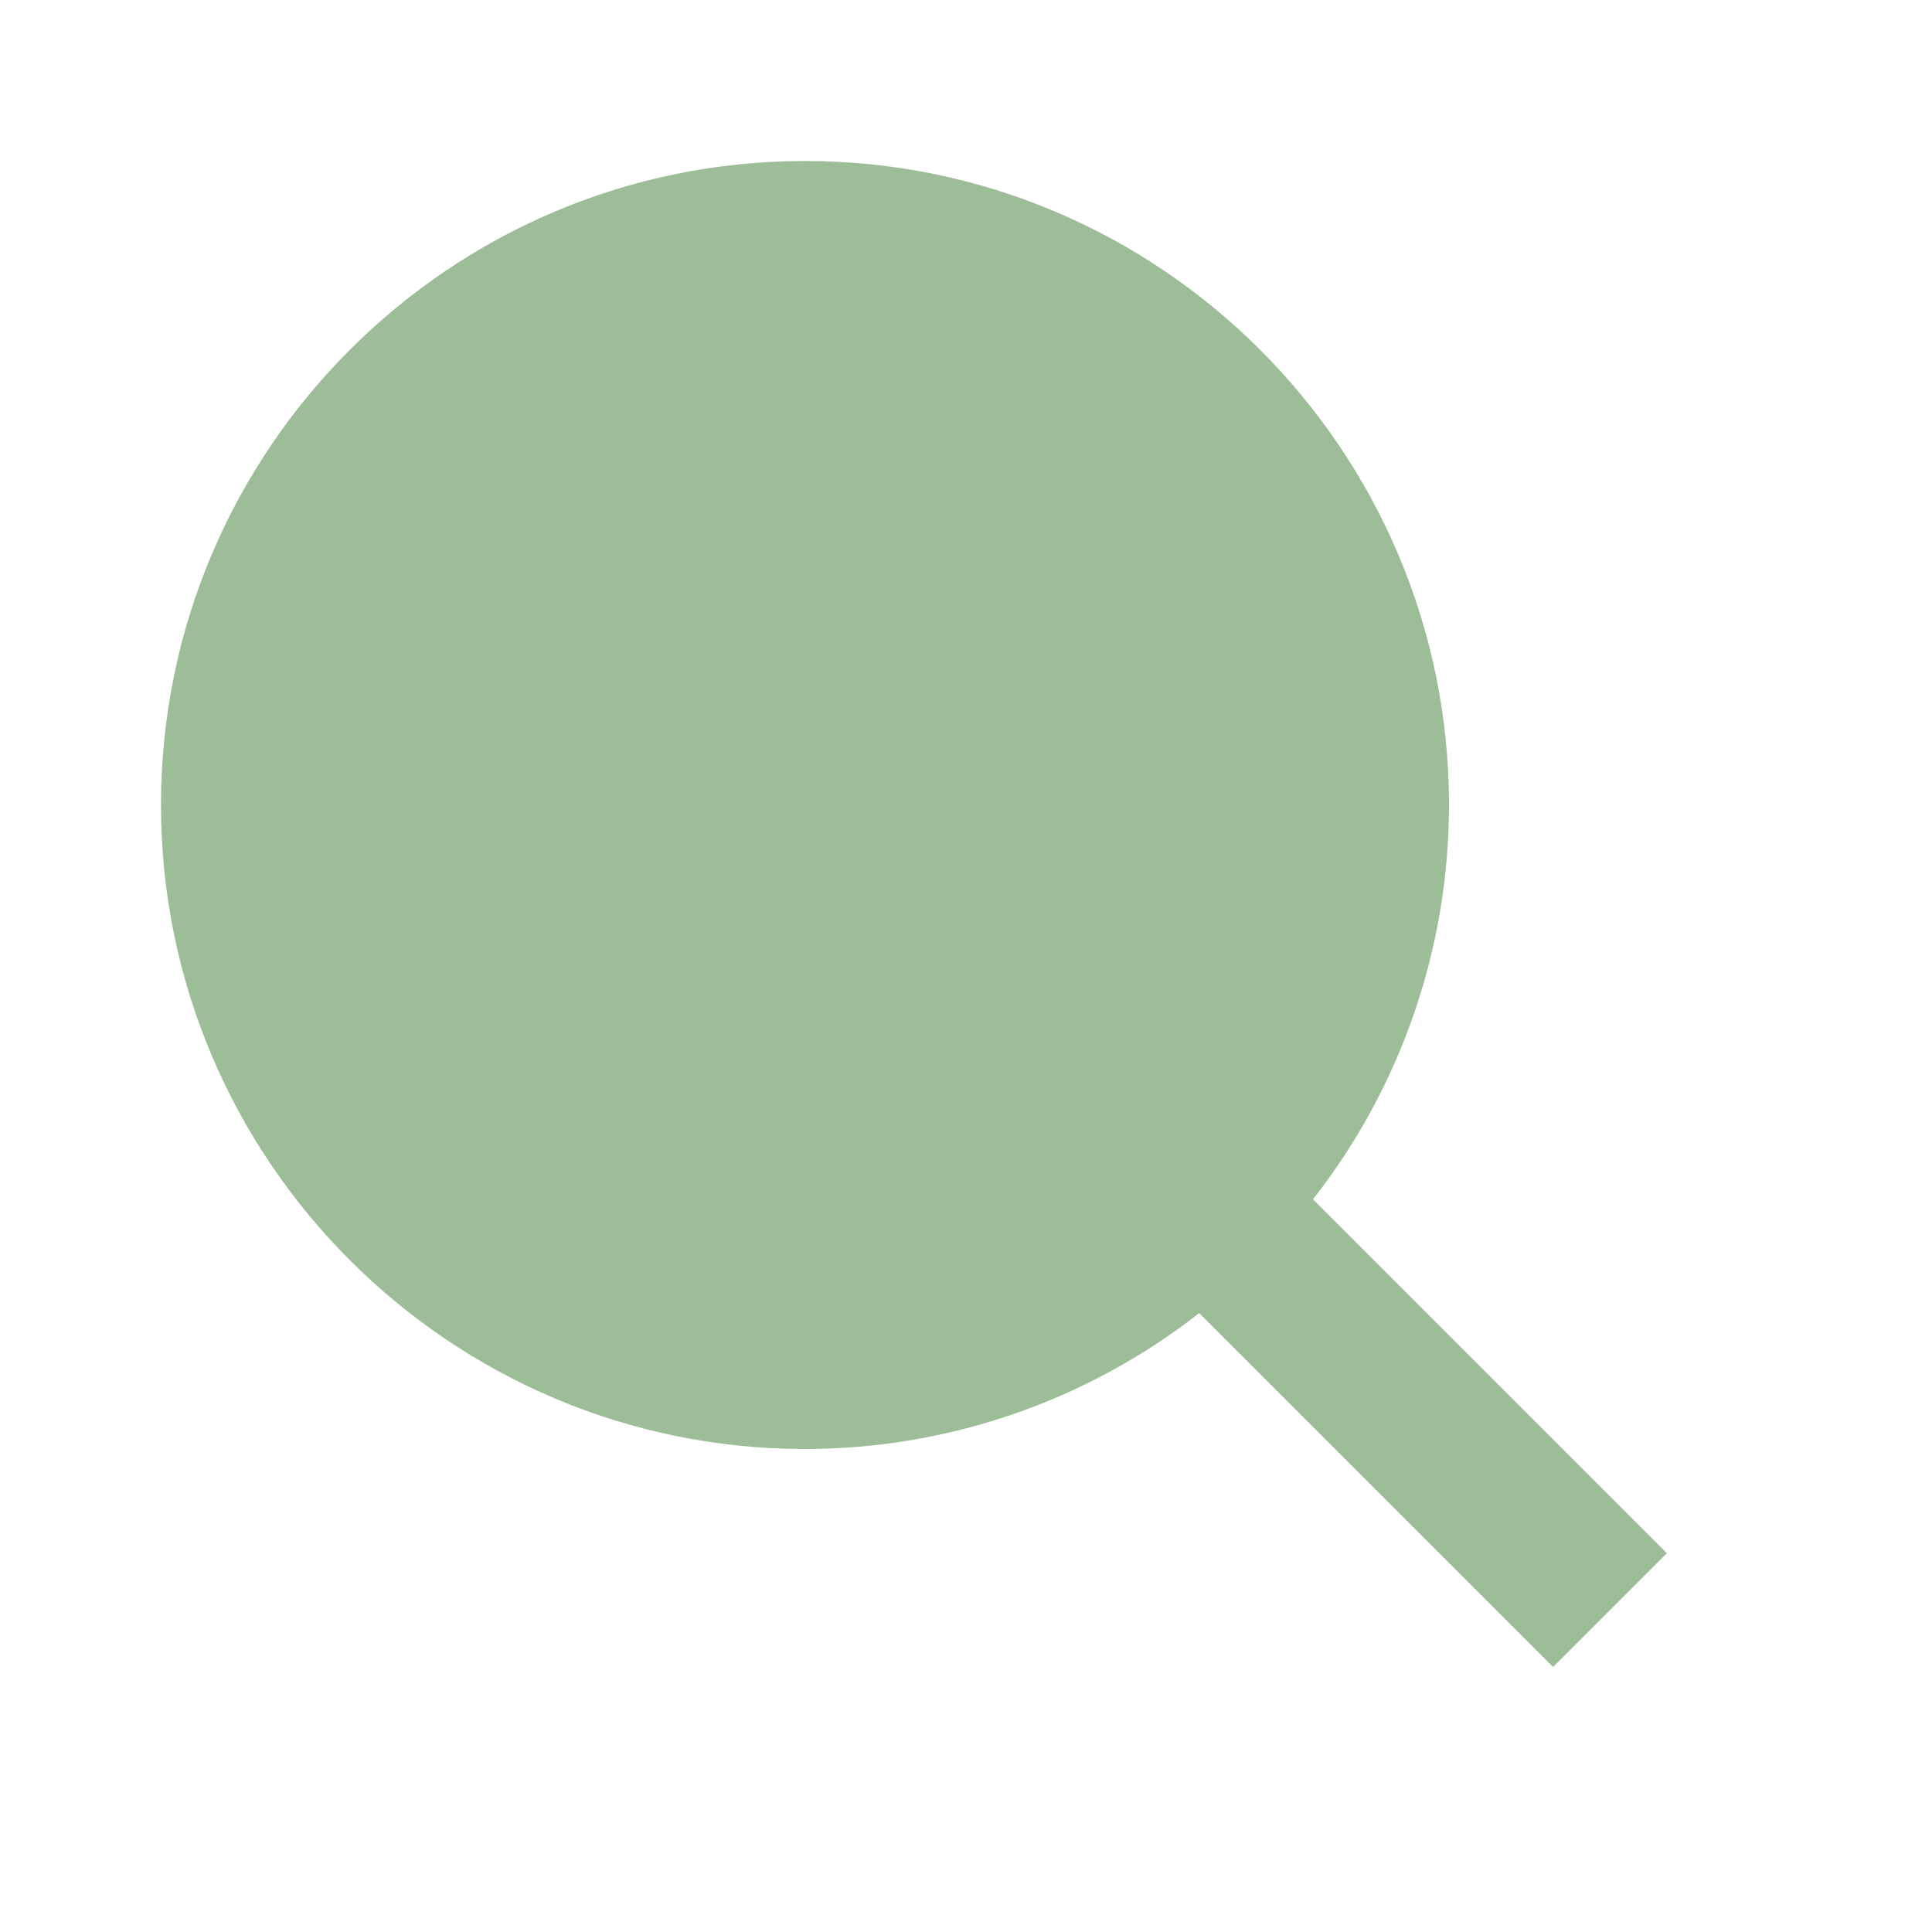
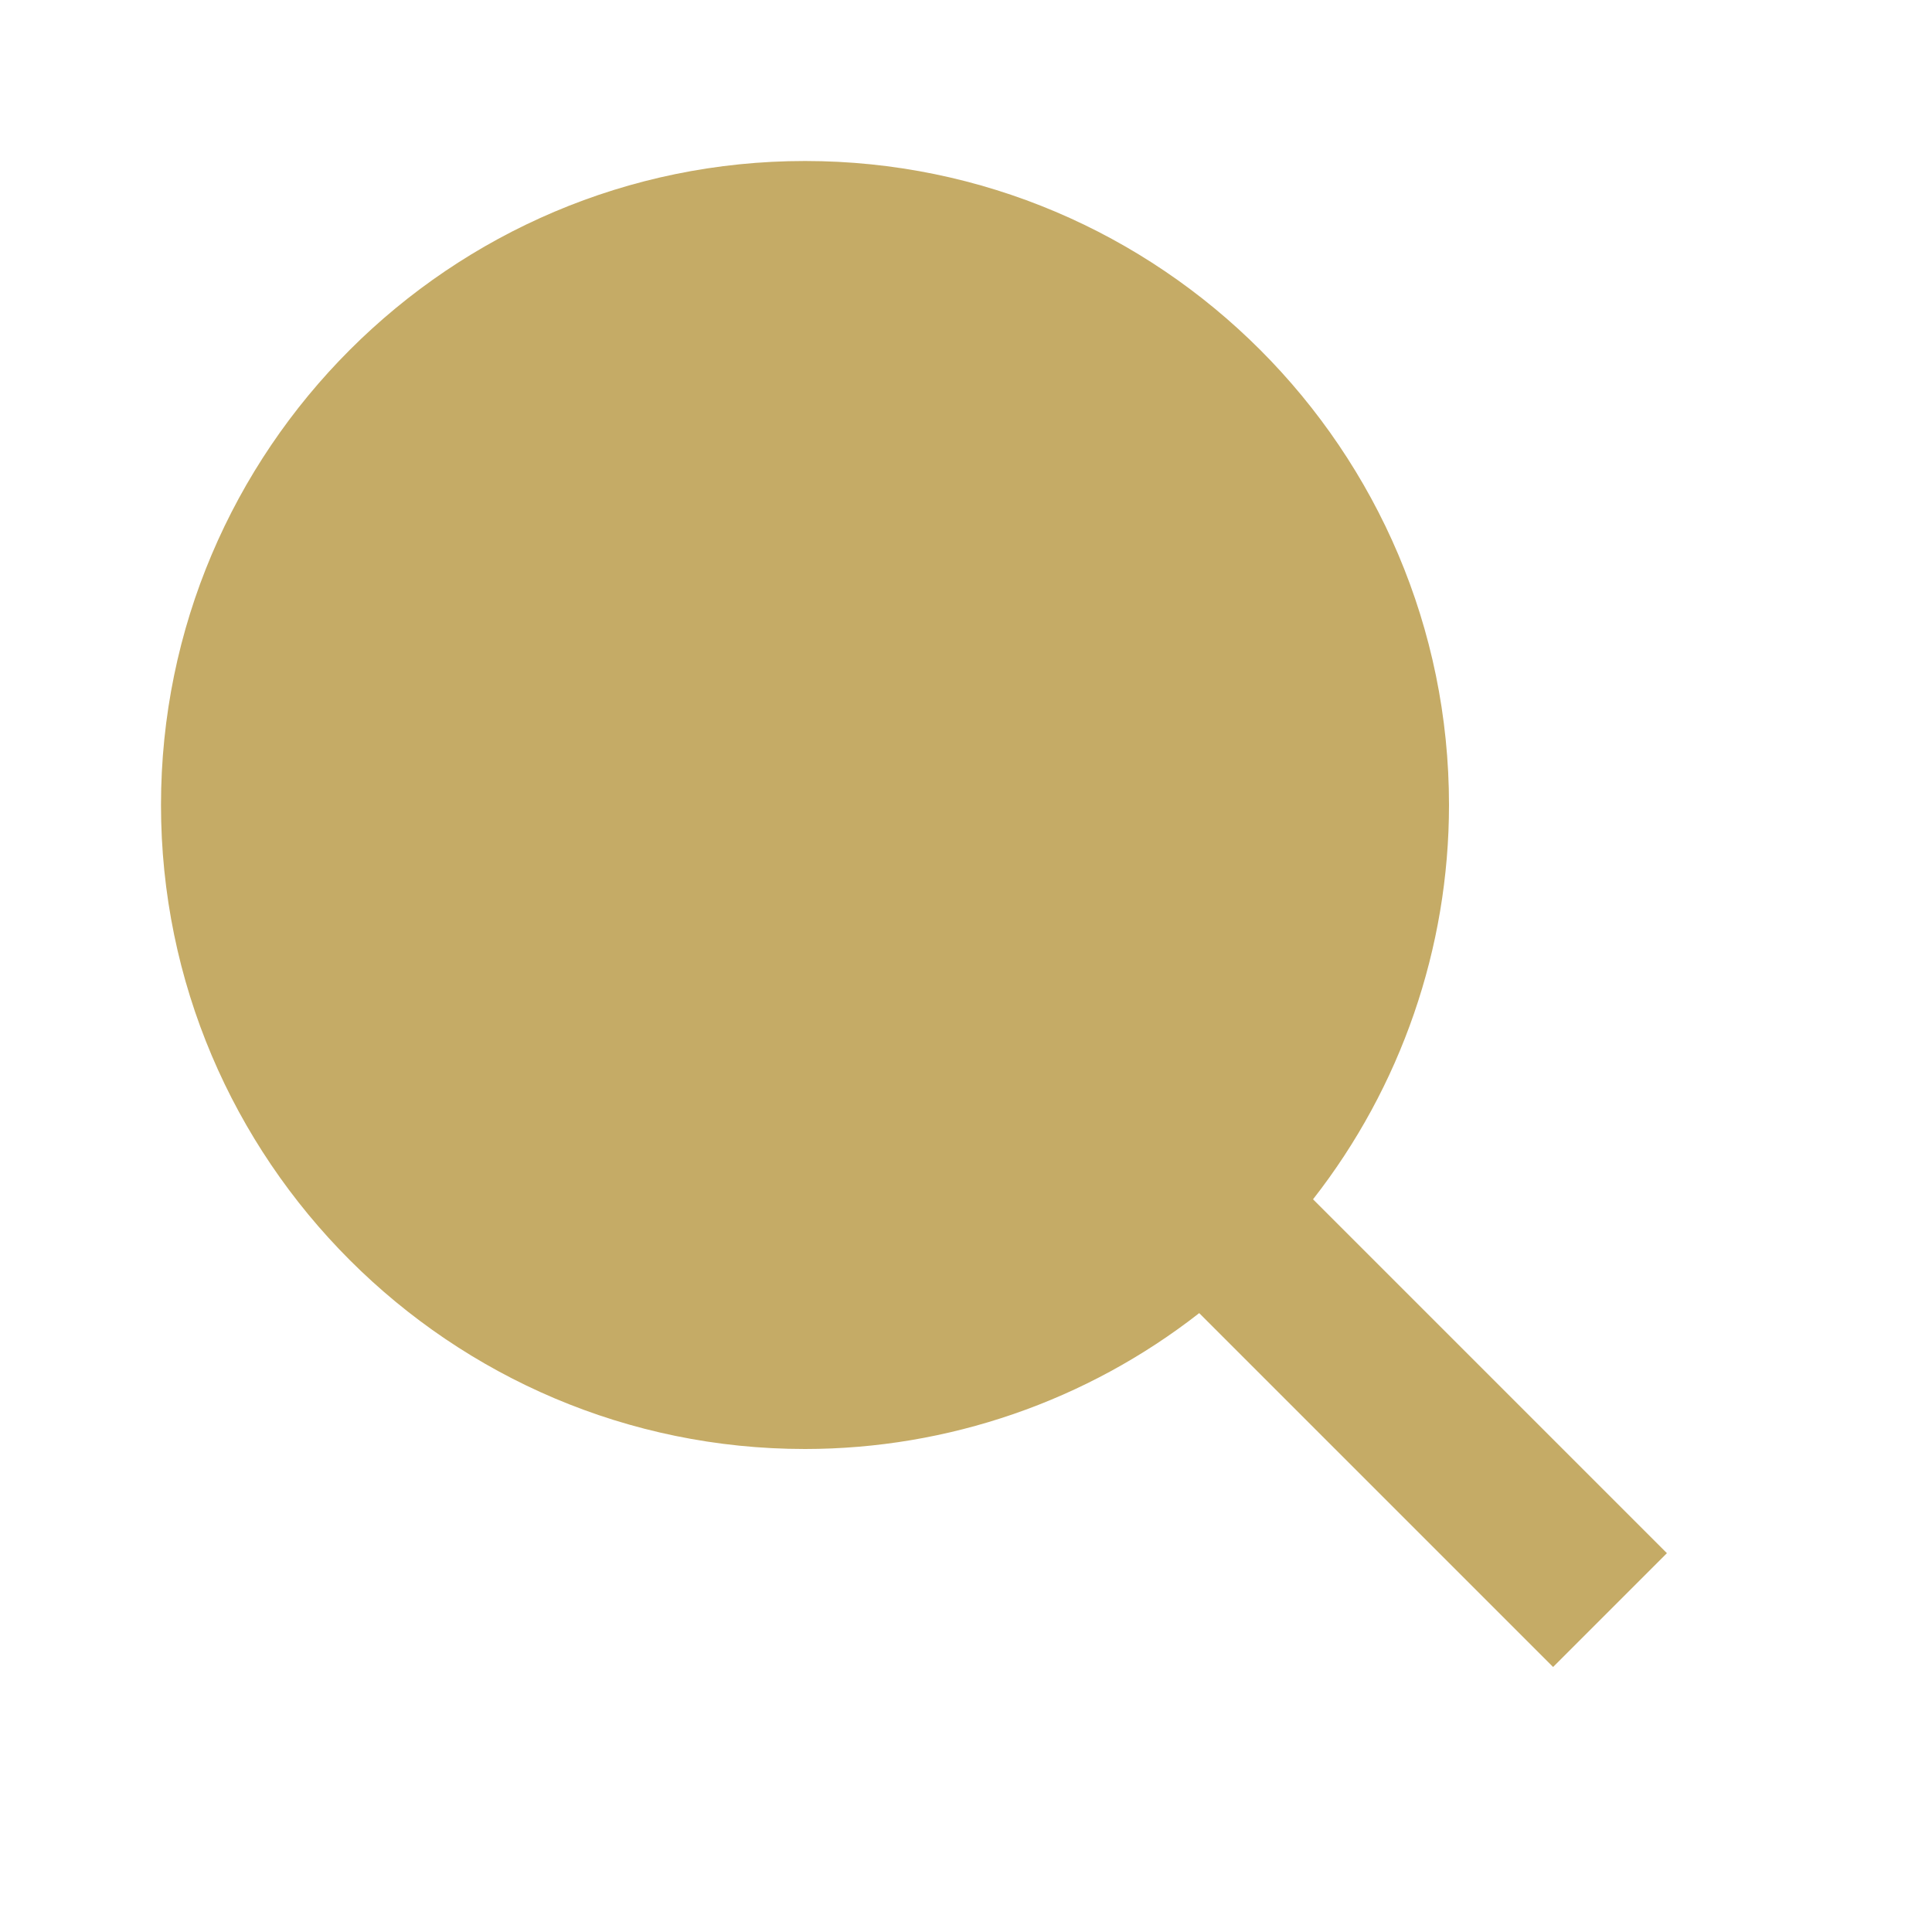
- <svg xmlns="http://www.w3.org/2000/svg" width="24" height="24" viewBox="0 0 24 24" style="fill: #9DBC98;transform: ;msFilter:;">
+ <svg xmlns="http://www.w3.org/2000/svg" width="24" height="24" viewBox="0 0 24 24" style="fill: #C5AB66;transform: ;msFilter:;">
  <path d="M10 2c-4.411 0-8 3.589-8 8s3.589 8 8 8a7.952 7.952 0 0 0 4.897-1.688l4.396 4.396 1.414-1.414-4.396-4.396A7.952 7.952 0 0 0 18 10c0-4.411-3.589-8-8-8z" />
</svg>
